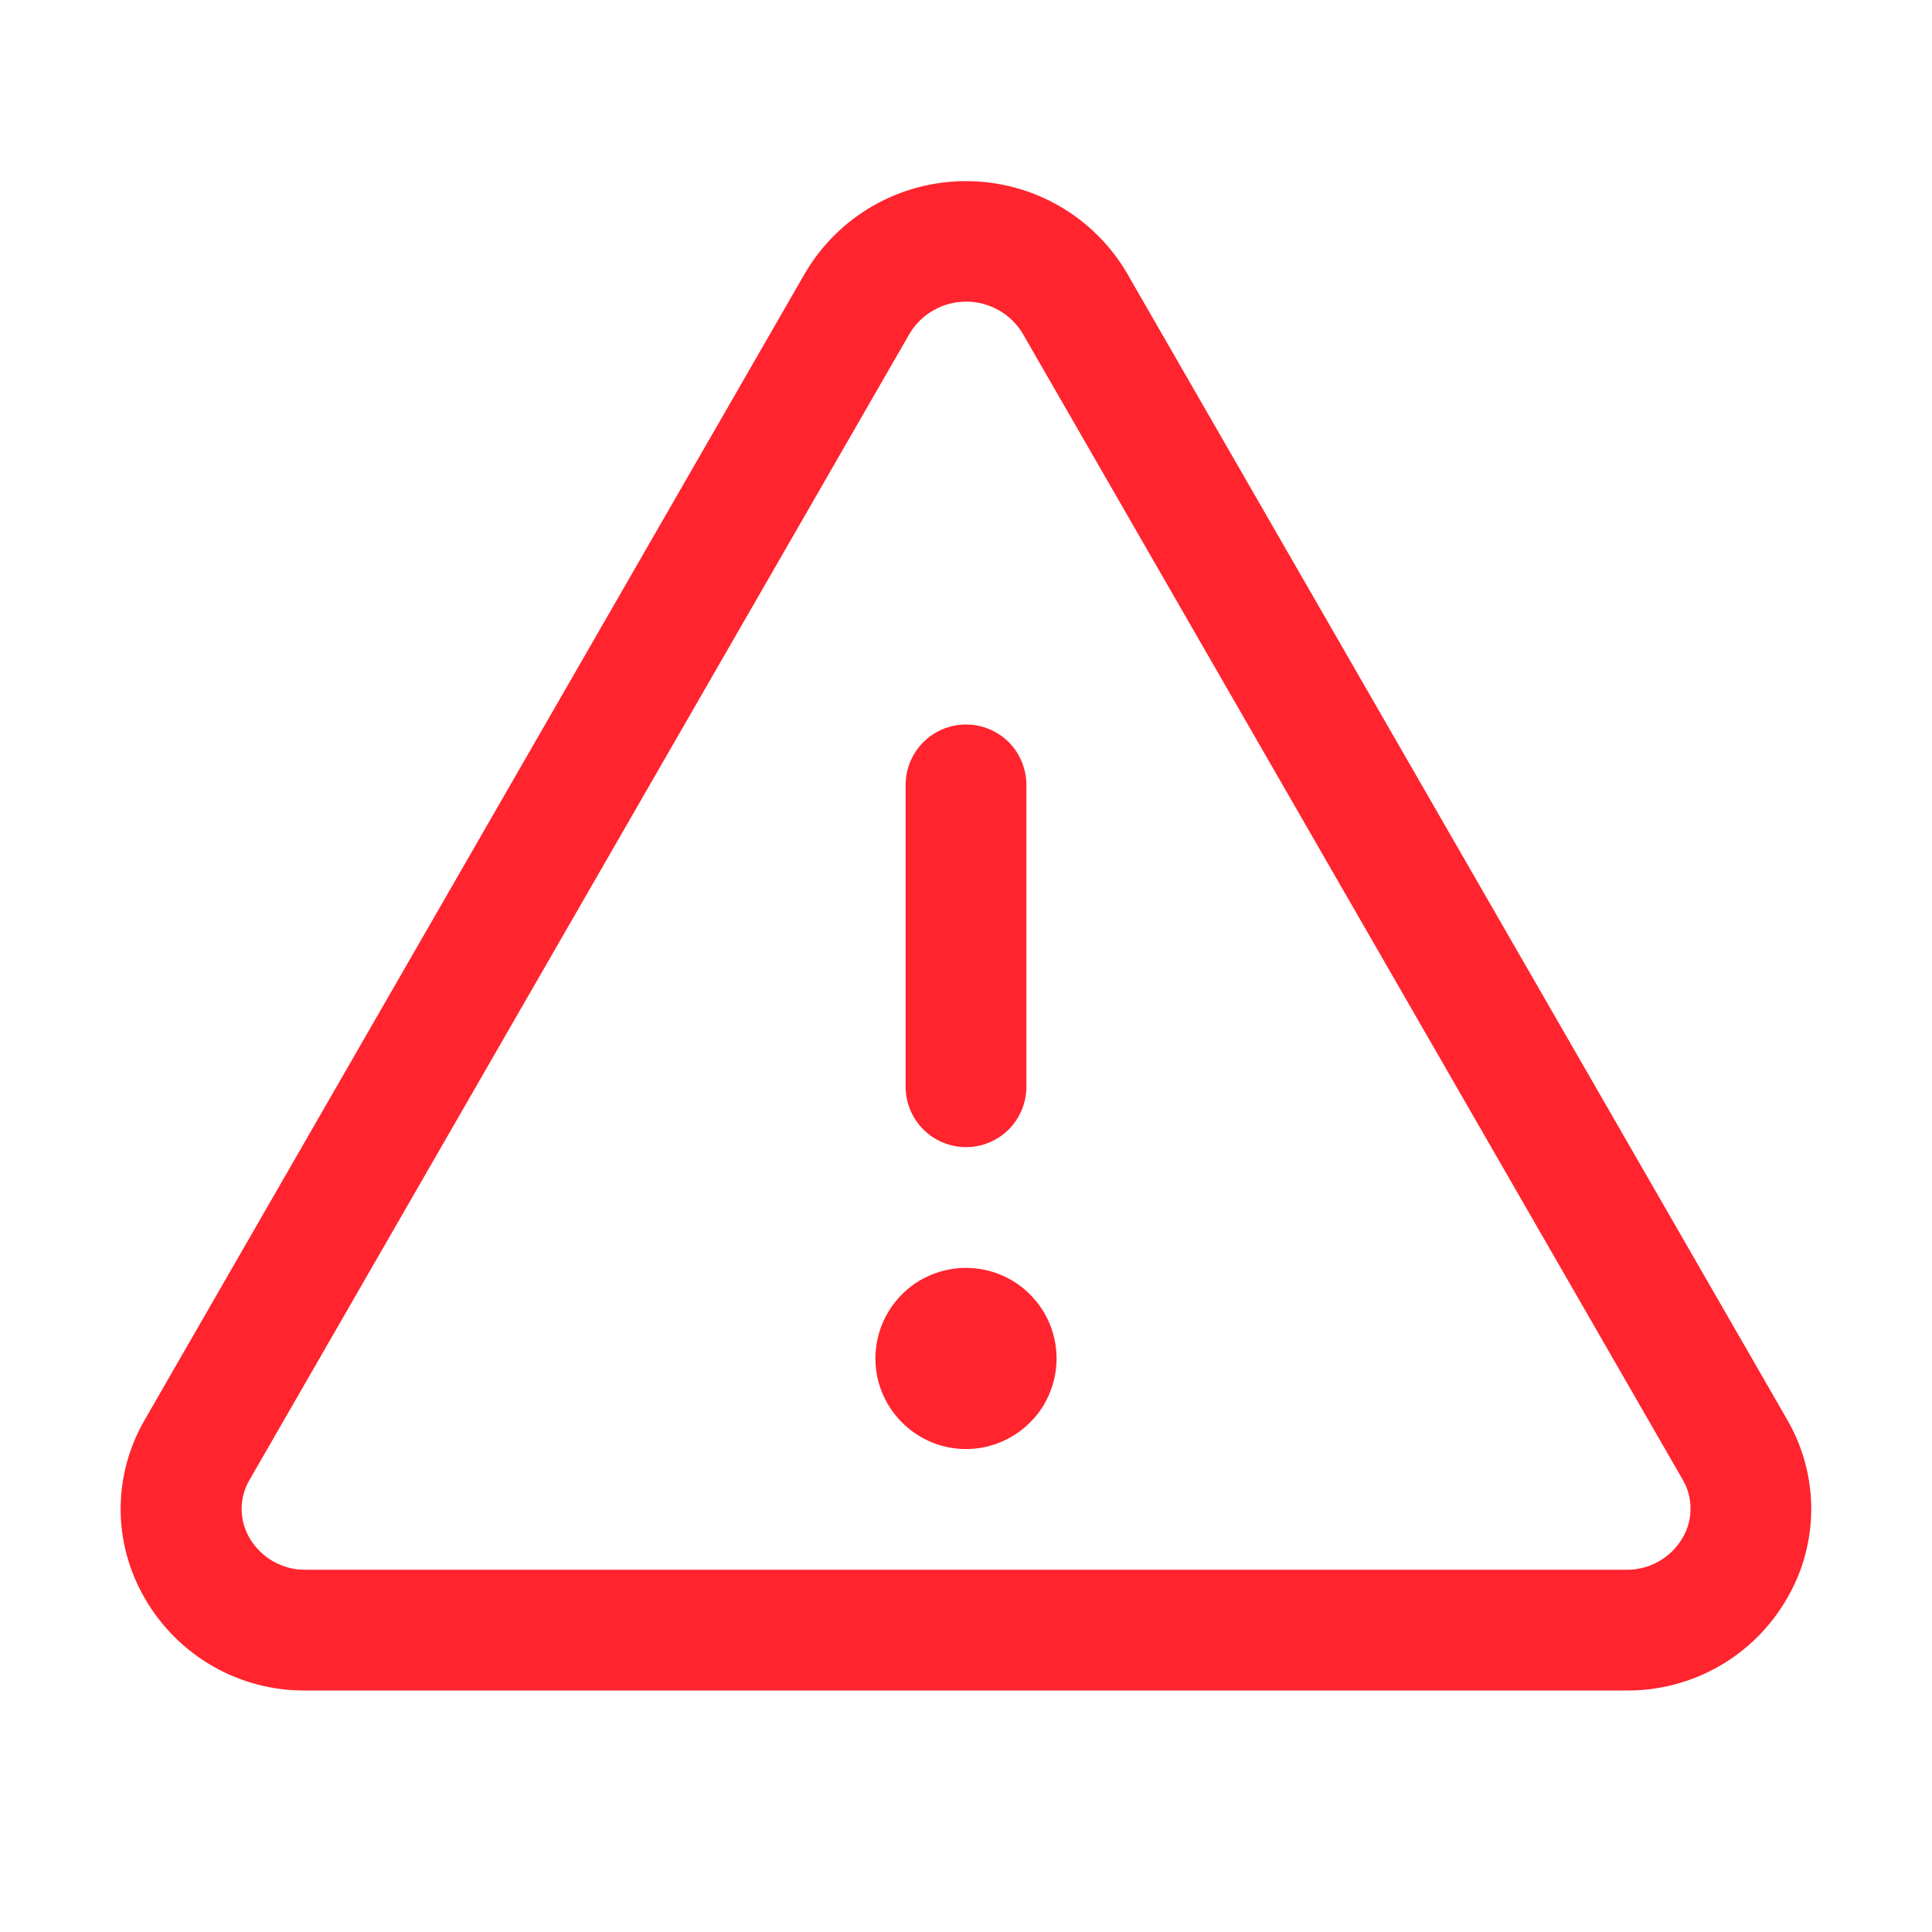
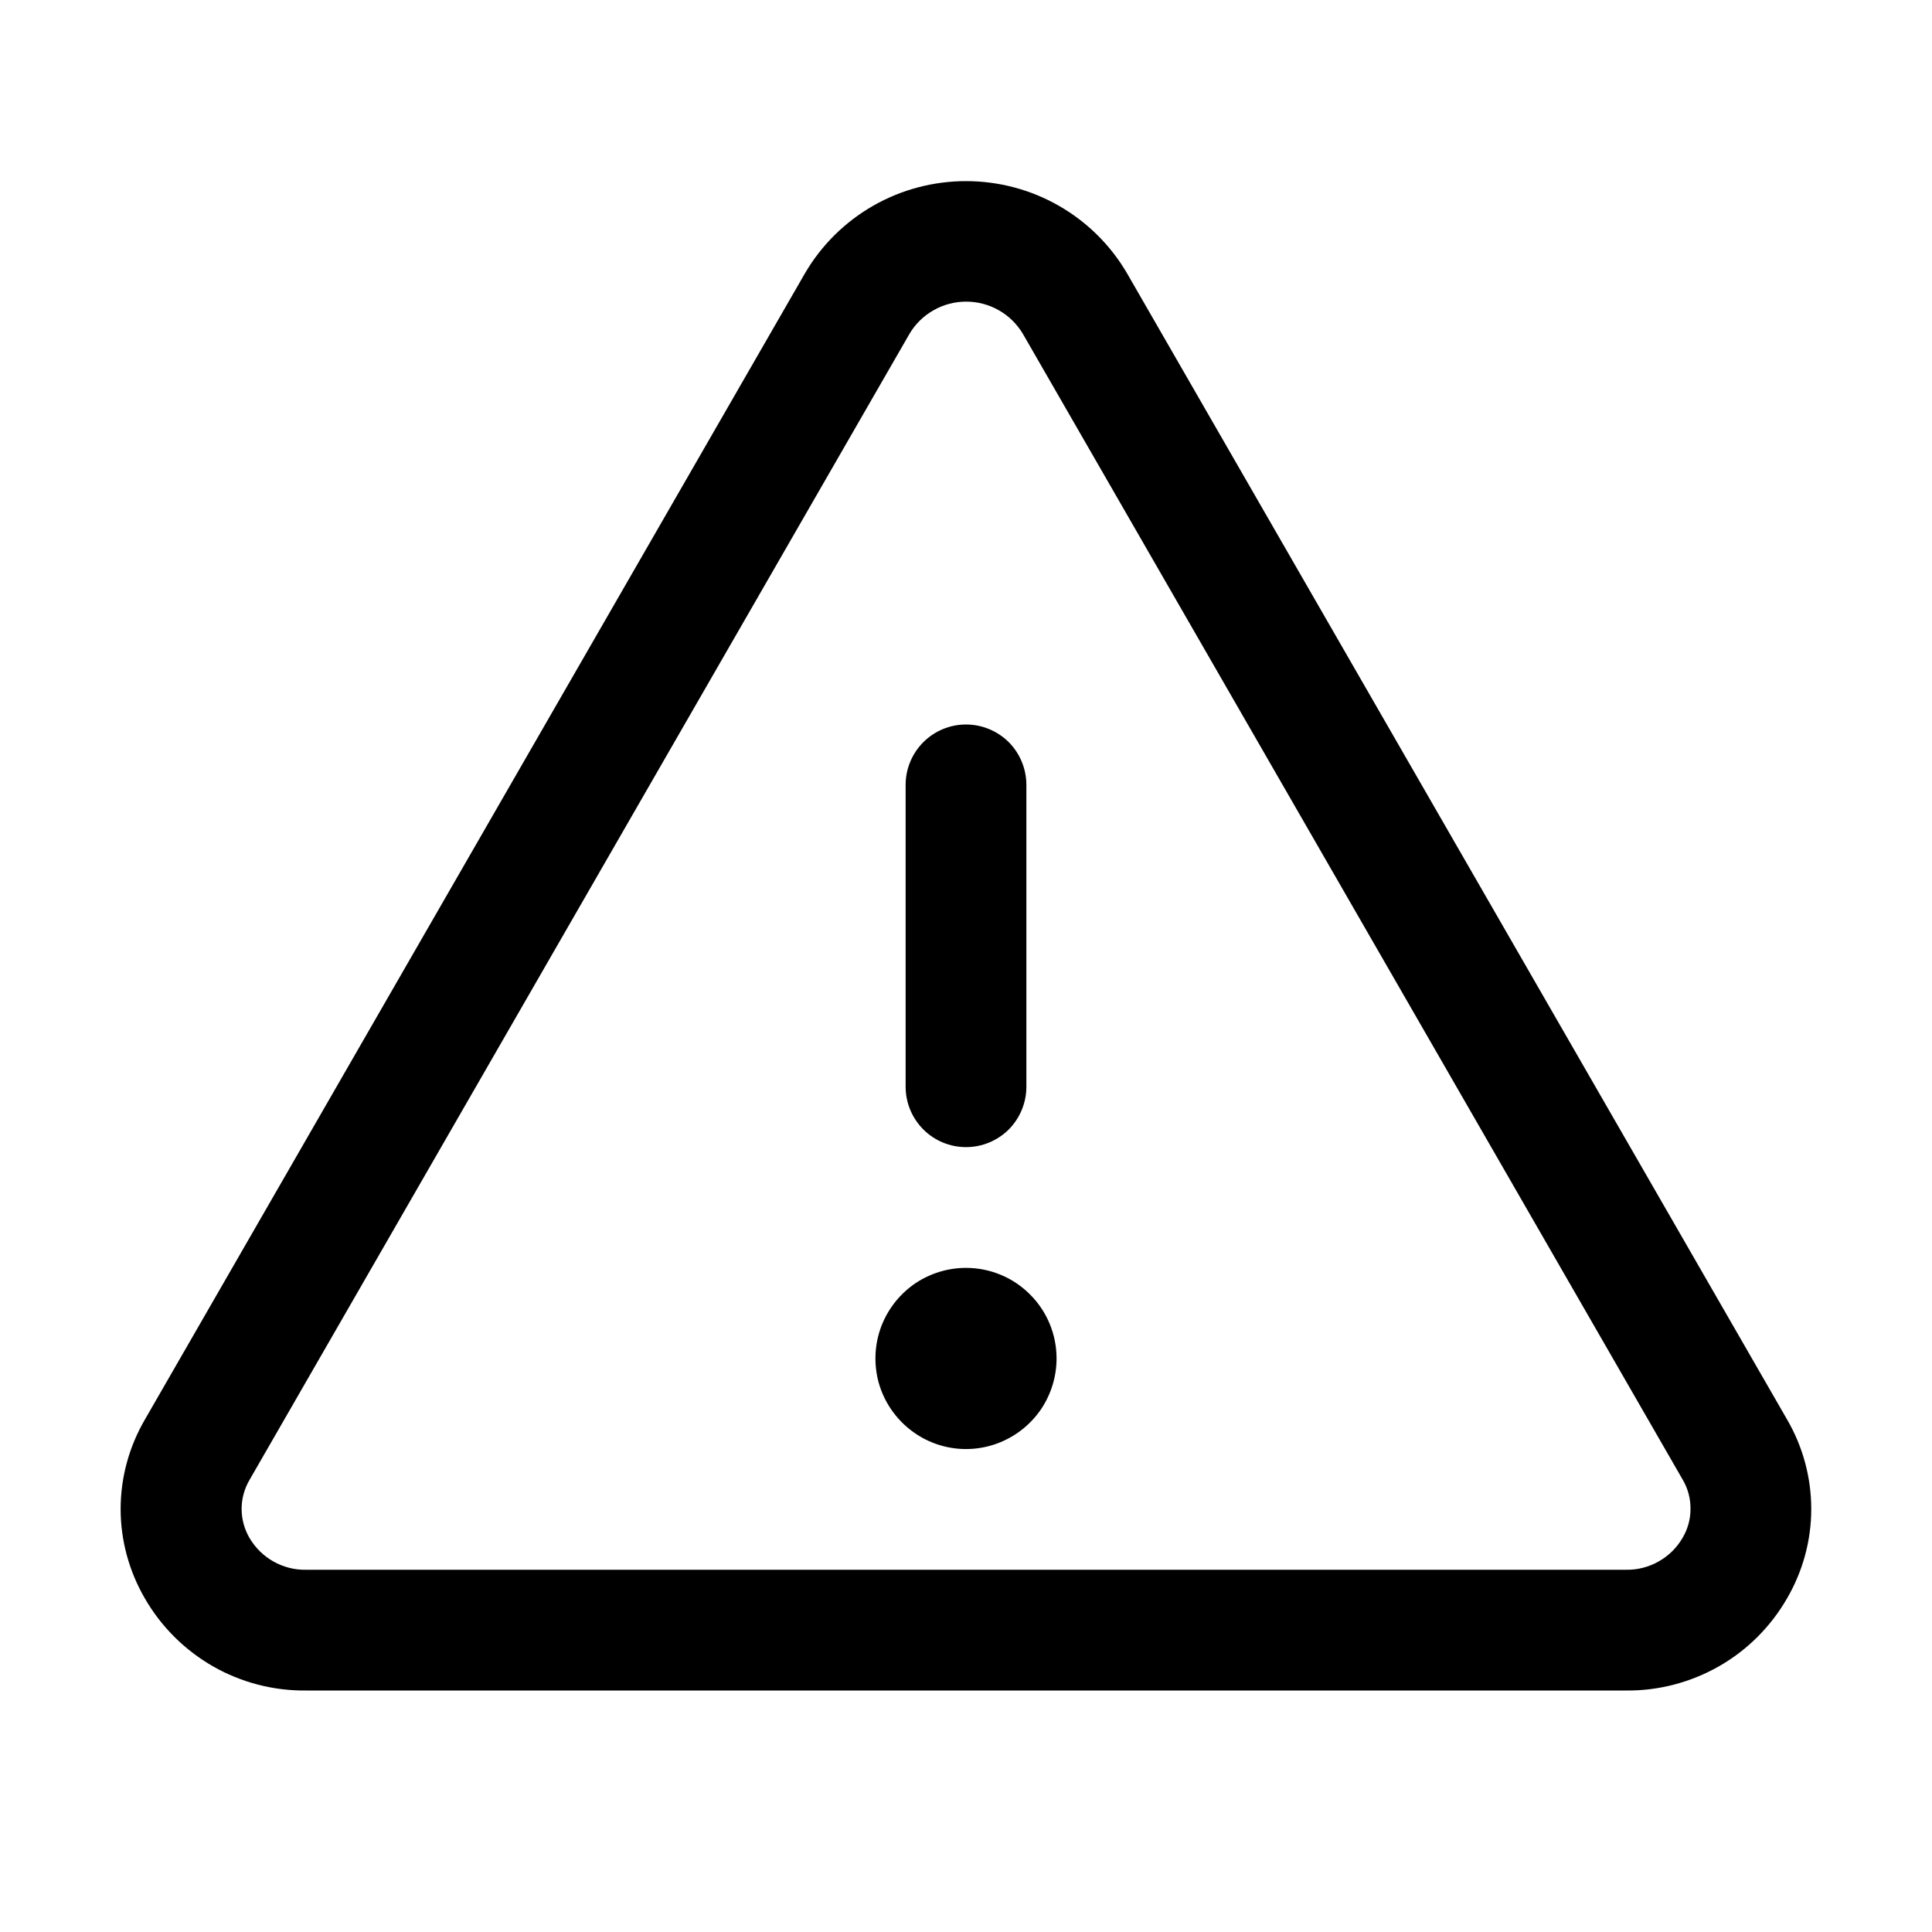
<svg xmlns="http://www.w3.org/2000/svg" width="16" height="16" viewBox="0 0 16 16" fill="none">
-   <path d="M14.8 11.756L9.334 2.264C9.198 2.031 9.003 1.838 8.769 1.704C8.535 1.57 8.27 1.5 8 1.5C7.73 1.5 7.465 1.57 7.231 1.704C6.997 1.838 6.802 2.031 6.666 2.264L1.2 11.756C1.069 11.981 0.999 12.236 0.999 12.497C0.999 12.757 1.069 13.013 1.2 13.238C1.335 13.472 1.53 13.666 1.764 13.8C1.999 13.934 2.264 14.003 2.534 14H13.466C13.736 14.003 14.001 13.933 14.235 13.8C14.47 13.666 14.664 13.472 14.799 13.238C14.93 13.013 15 12.758 15 12.497C15 12.237 14.931 11.981 14.8 11.756ZM13.933 12.738C13.886 12.819 13.817 12.886 13.735 12.932C13.653 12.978 13.56 13.002 13.466 13H2.534C2.44 13.002 2.347 12.978 2.265 12.932C2.183 12.886 2.115 12.819 2.067 12.738C2.024 12.665 2.001 12.581 2.001 12.496C2.001 12.411 2.024 12.328 2.067 12.255L7.533 2.763C7.581 2.682 7.65 2.615 7.732 2.569C7.814 2.522 7.907 2.498 8.001 2.498C8.096 2.498 8.188 2.522 8.271 2.569C8.353 2.615 8.421 2.682 8.47 2.763L13.936 12.255C13.979 12.328 14.001 12.412 14 12.497C14 12.582 13.977 12.665 13.933 12.738ZM7.5 9V6.5C7.5 6.367 7.553 6.24 7.647 6.146C7.74 6.053 7.867 6 8 6C8.133 6 8.26 6.053 8.354 6.146C8.447 6.24 8.5 6.367 8.5 6.5V9C8.5 9.133 8.447 9.26 8.354 9.354C8.26 9.447 8.133 9.5 8 9.5C7.867 9.5 7.74 9.447 7.647 9.354C7.553 9.26 7.5 9.133 7.5 9ZM8.75 11.25C8.75 11.398 8.706 11.543 8.624 11.667C8.541 11.79 8.424 11.886 8.287 11.943C8.15 12 7.999 12.015 7.854 11.986C7.708 11.957 7.575 11.885 7.47 11.78C7.365 11.675 7.293 11.542 7.264 11.396C7.236 11.251 7.25 11.1 7.307 10.963C7.364 10.826 7.46 10.709 7.583 10.626C7.707 10.544 7.852 10.5 8 10.5C8.199 10.5 8.39 10.579 8.53 10.72C8.671 10.86 8.75 11.051 8.75 11.25Z" fill="#FF242E" />
+   <path d="M14.8 11.756L9.334 2.264C9.198 2.031 9.003 1.838 8.769 1.704C8.535 1.57 8.27 1.5 8 1.5C7.73 1.5 7.465 1.57 7.231 1.704C6.997 1.838 6.802 2.031 6.666 2.264L1.2 11.756C1.069 11.981 0.999 12.236 0.999 12.497C0.999 12.757 1.069 13.013 1.2 13.238C1.335 13.472 1.53 13.666 1.764 13.8C1.999 13.934 2.264 14.003 2.534 14H13.466C13.736 14.003 14.001 13.933 14.235 13.8C14.47 13.666 14.664 13.472 14.799 13.238C14.93 13.013 15 12.758 15 12.497C15 12.237 14.931 11.981 14.8 11.756ZM13.933 12.738C13.886 12.819 13.817 12.886 13.735 12.932C13.653 12.978 13.56 13.002 13.466 13H2.534C2.44 13.002 2.347 12.978 2.265 12.932C2.183 12.886 2.115 12.819 2.067 12.738C2.024 12.665 2.001 12.581 2.001 12.496C2.001 12.411 2.024 12.328 2.067 12.255L7.533 2.763C7.581 2.682 7.65 2.615 7.732 2.569C7.814 2.522 7.907 2.498 8.001 2.498C8.096 2.498 8.188 2.522 8.271 2.569C8.353 2.615 8.421 2.682 8.47 2.763L13.936 12.255C13.979 12.328 14.001 12.412 14 12.497C14 12.582 13.977 12.665 13.933 12.738ZM7.5 9V6.5C7.5 6.367 7.553 6.24 7.647 6.146C7.74 6.053 7.867 6 8 6C8.133 6 8.26 6.053 8.354 6.146C8.447 6.24 8.5 6.367 8.5 6.5V9C8.5 9.133 8.447 9.26 8.354 9.354C8.26 9.447 8.133 9.5 8 9.5C7.867 9.5 7.74 9.447 7.647 9.354C7.553 9.26 7.5 9.133 7.5 9ZM8.75 11.25C8.75 11.398 8.706 11.543 8.624 11.667C8.541 11.79 8.424 11.886 8.287 11.943C8.15 12 7.999 12.015 7.854 11.986C7.708 11.957 7.575 11.885 7.47 11.78C7.365 11.675 7.293 11.542 7.264 11.396C7.236 11.251 7.25 11.1 7.307 10.963C7.364 10.826 7.46 10.709 7.583 10.626C7.707 10.544 7.852 10.5 8 10.5C8.199 10.5 8.39 10.579 8.53 10.72C8.671 10.86 8.75 11.051 8.75 11.25Z" fill="currentColor" />
</svg>
